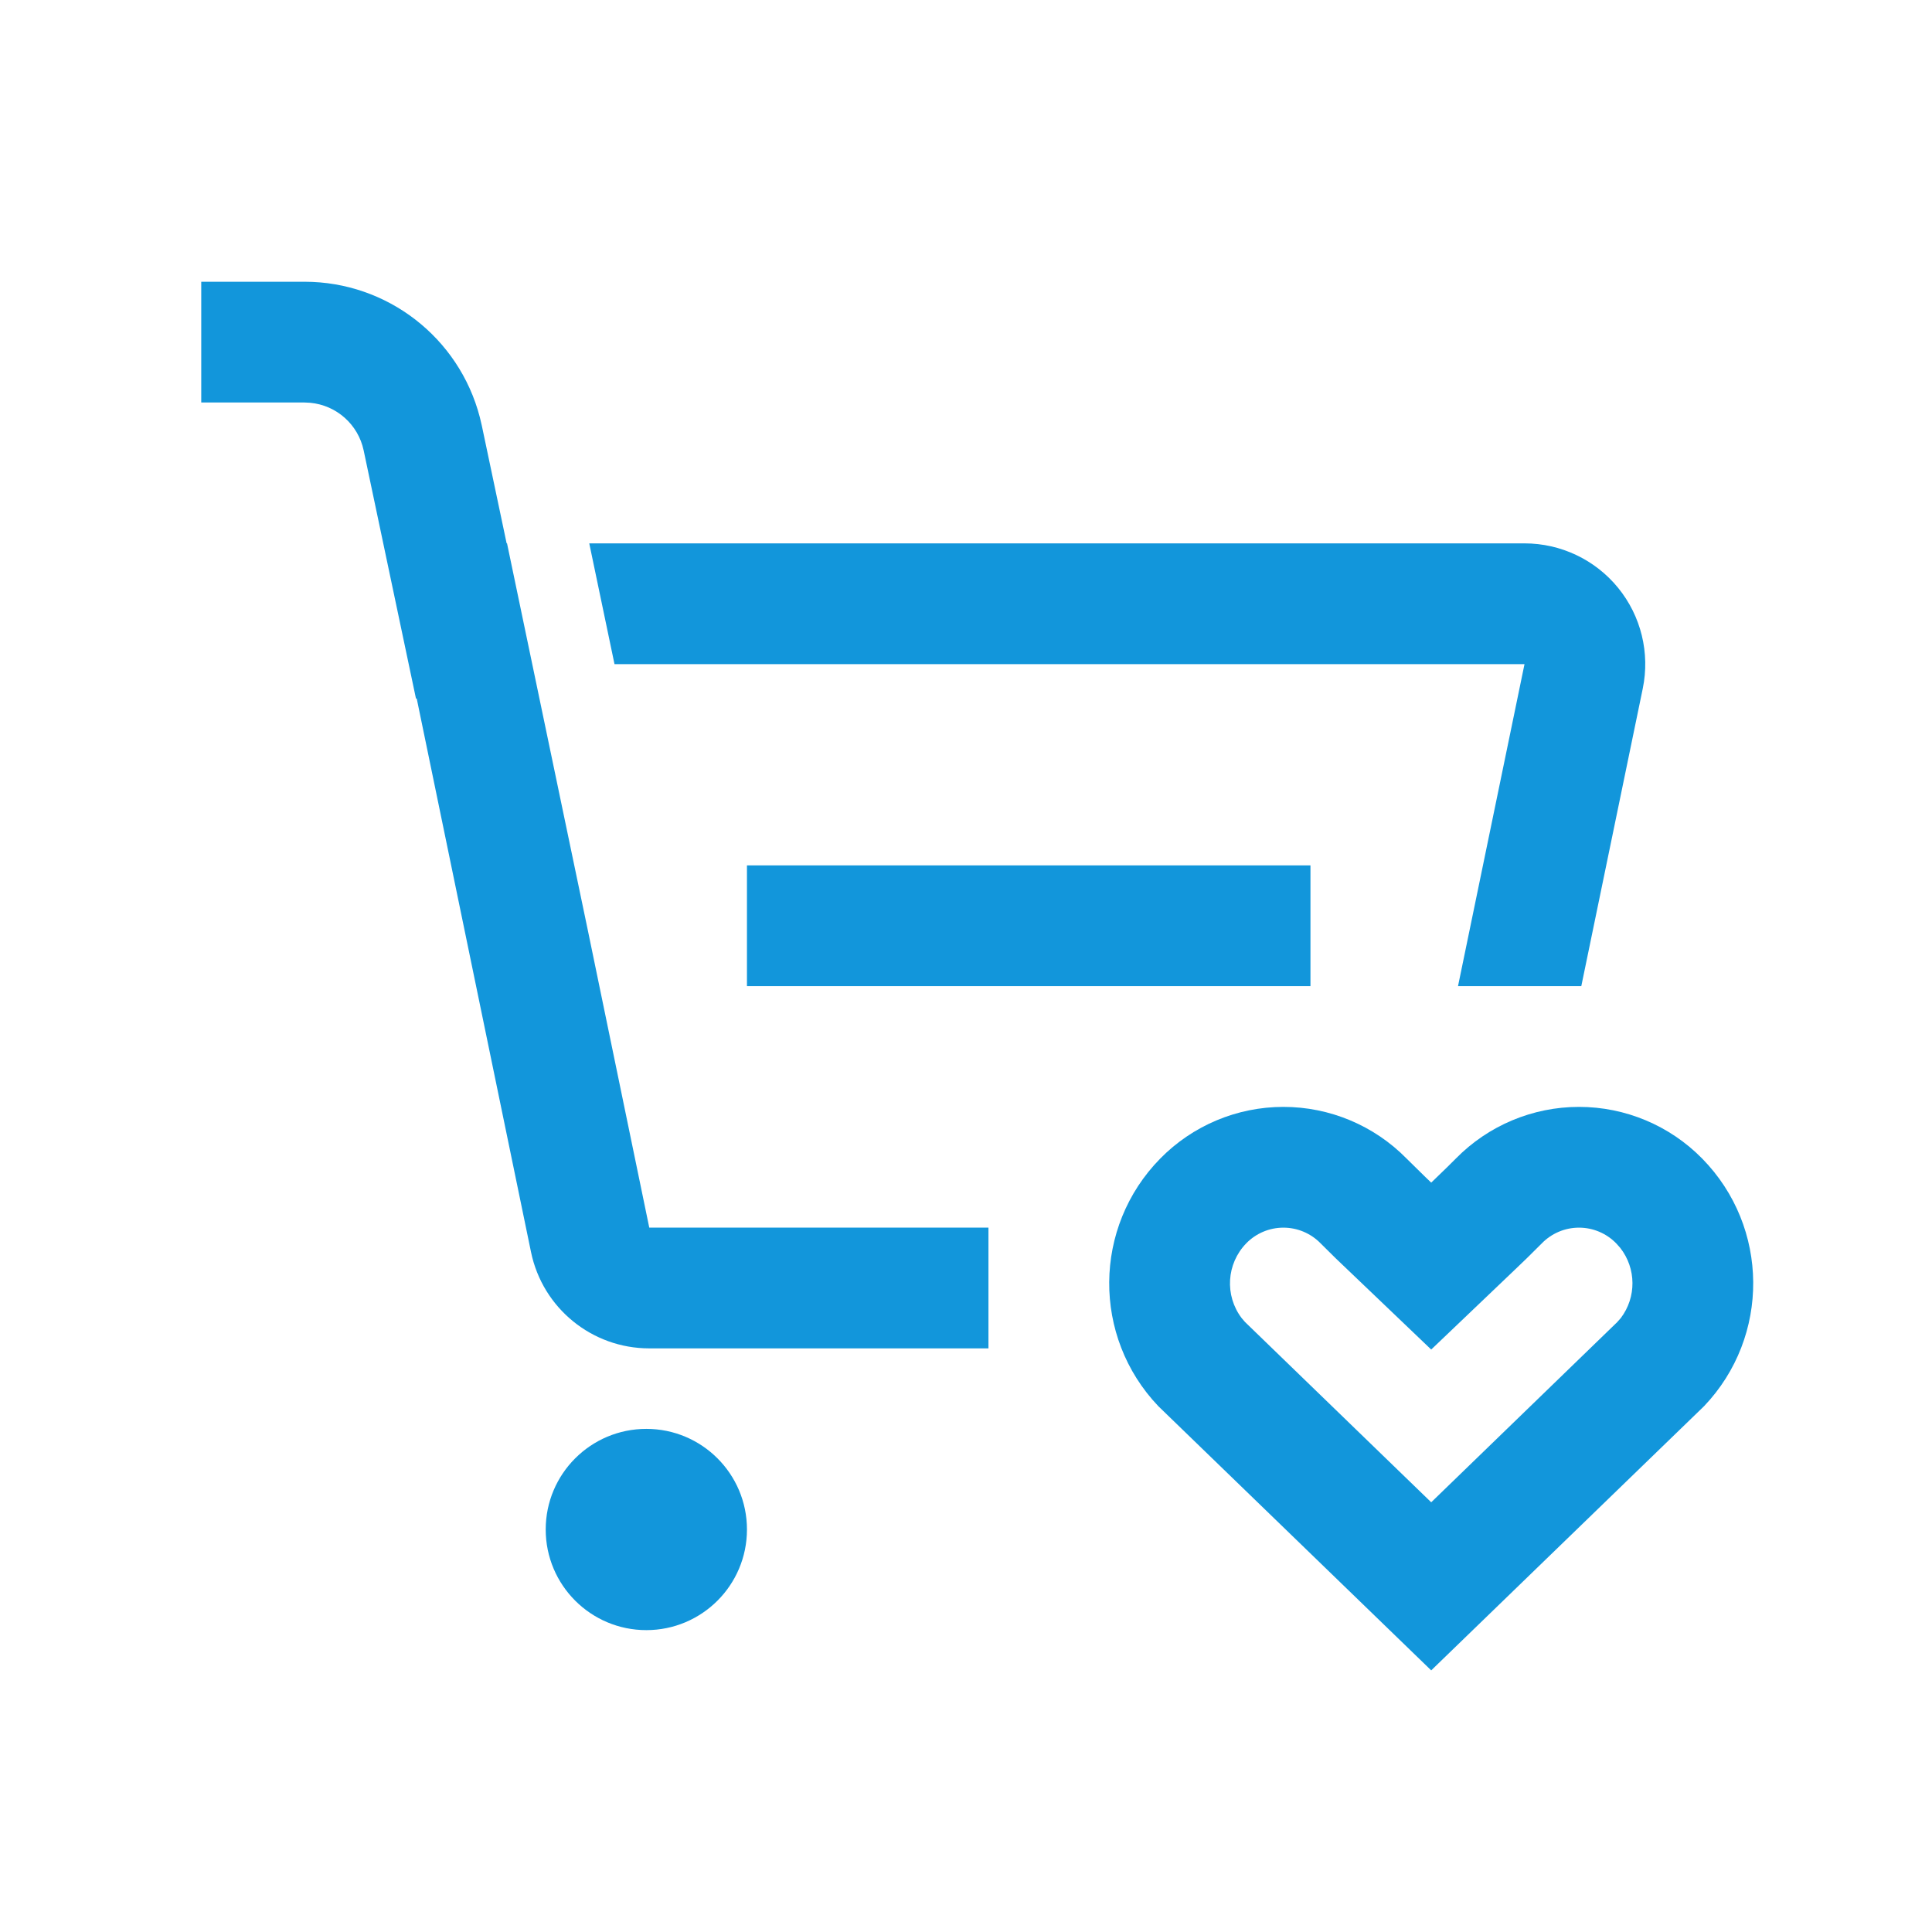
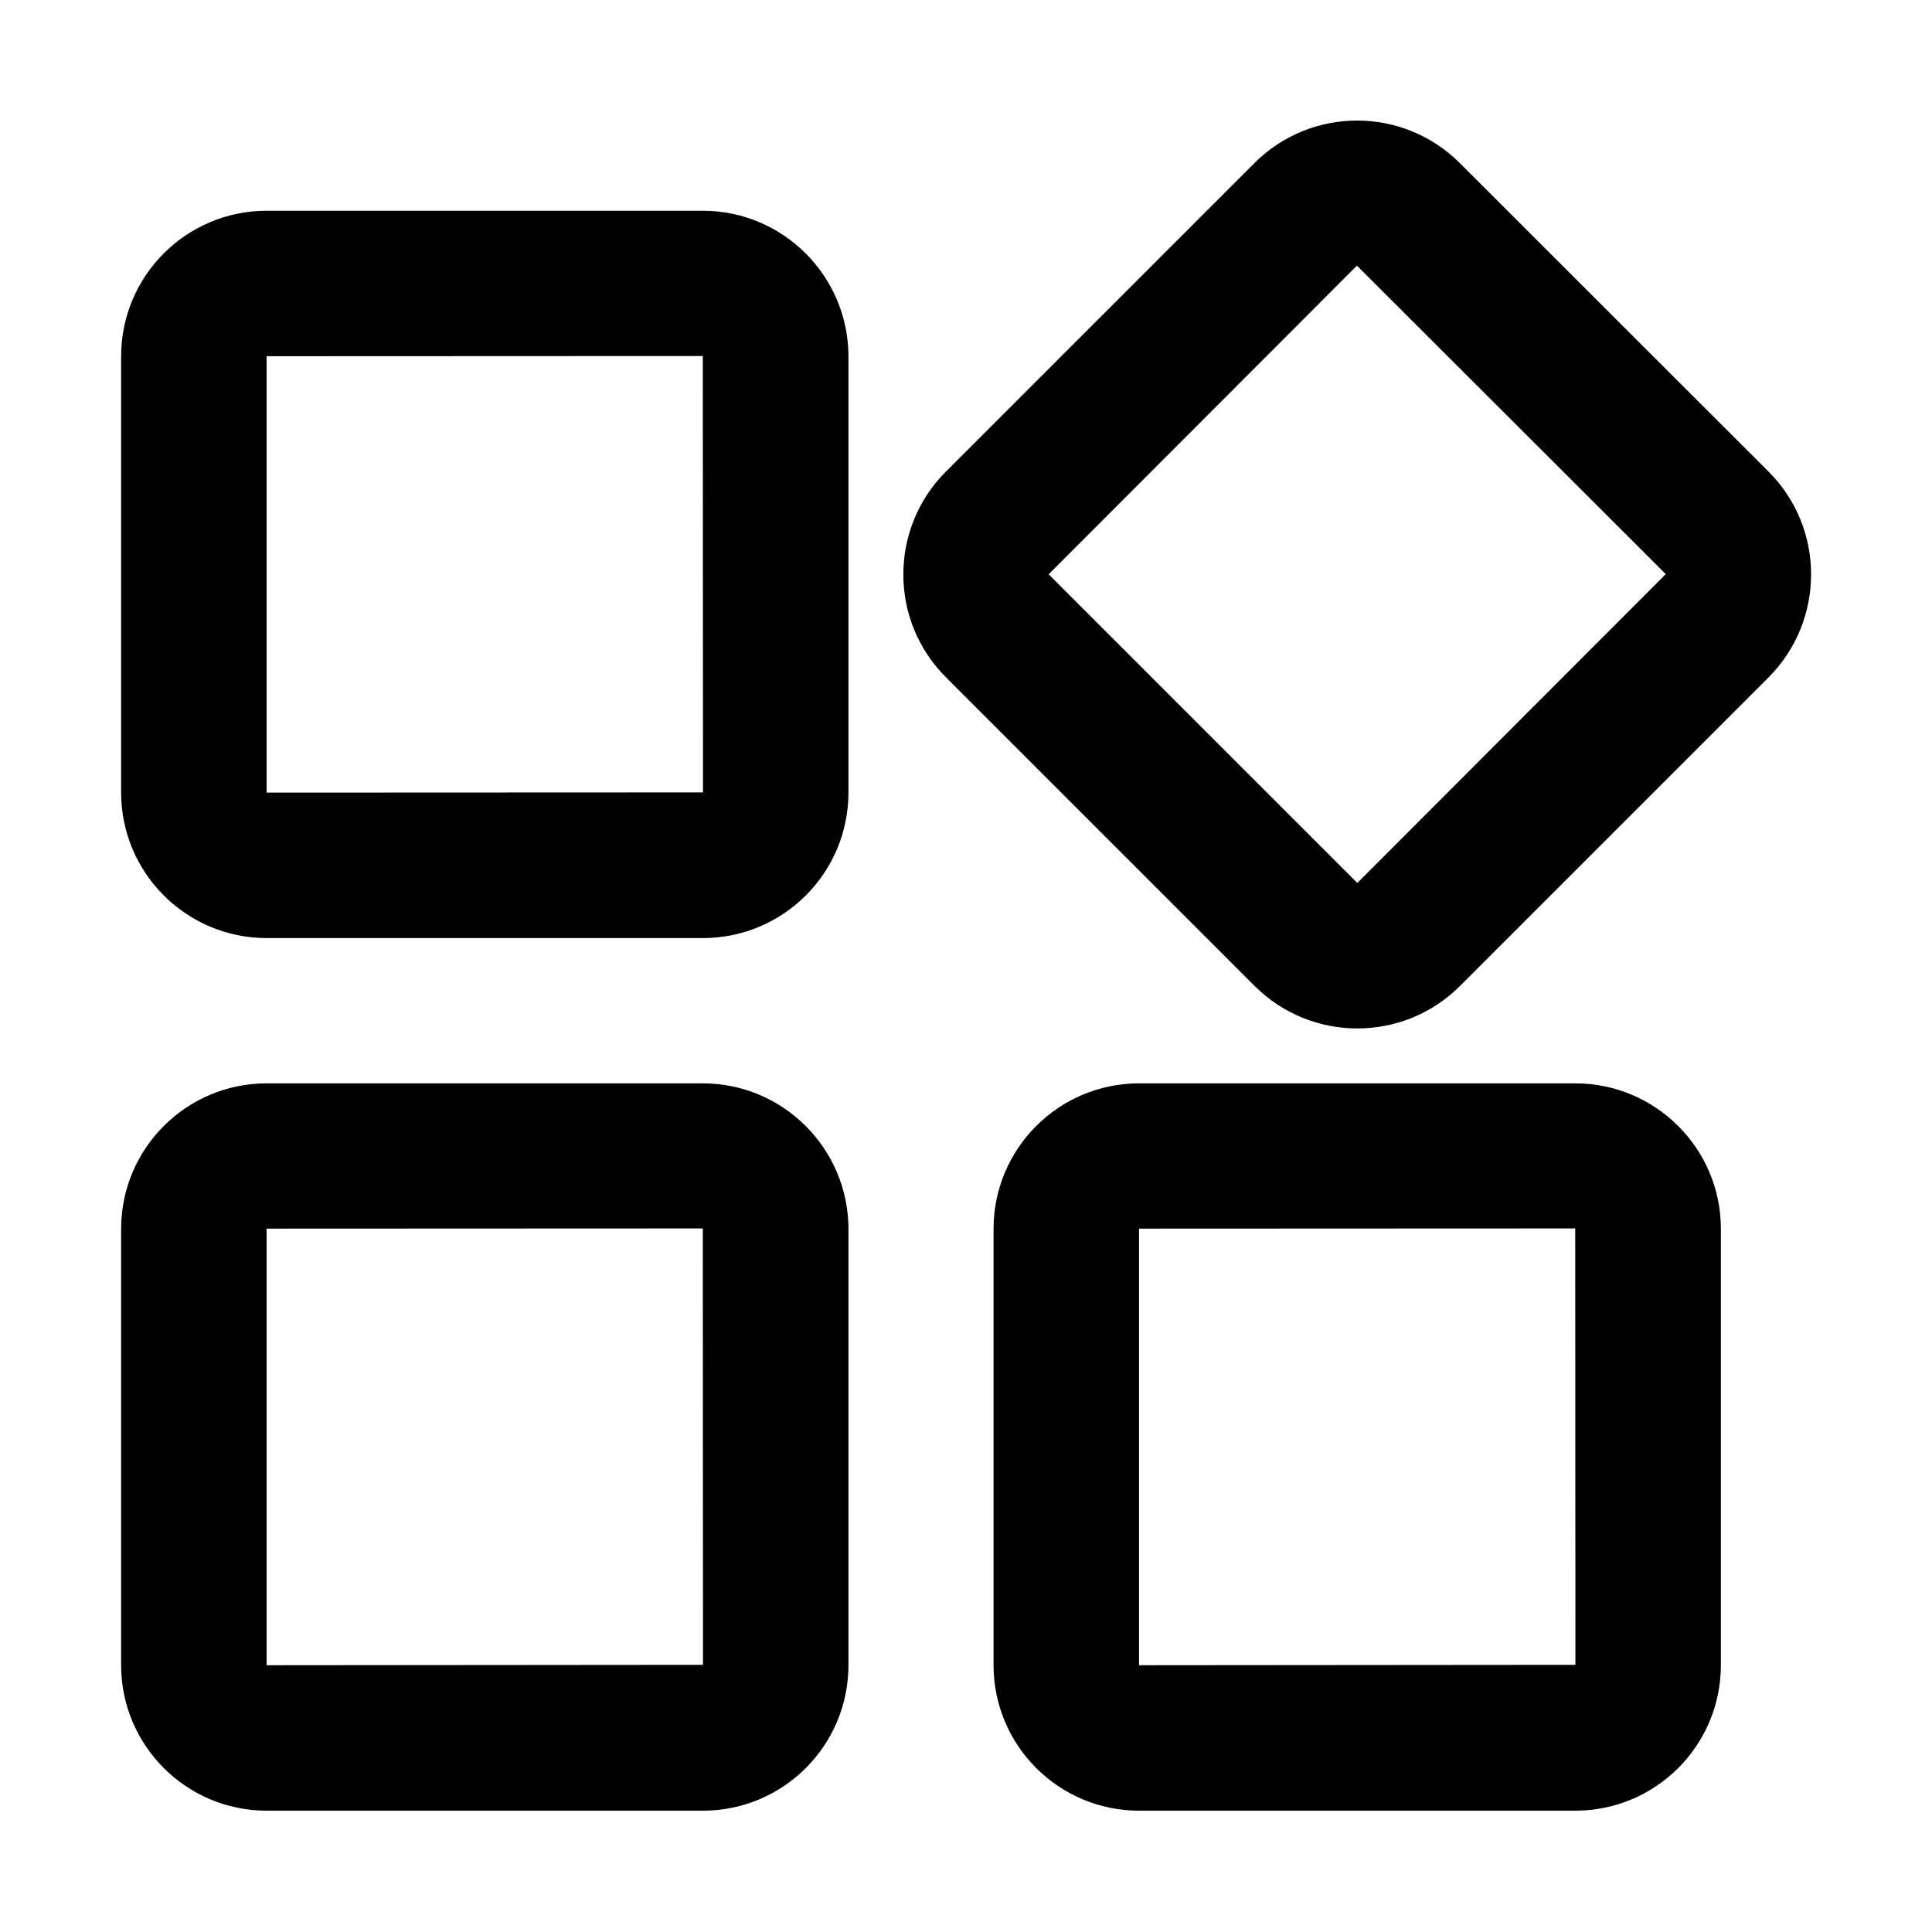
- <svg xmlns="http://www.w3.org/2000/svg" t="1593309434905" class="icon" viewBox="0 0 1024 1024" version="1.1" p-id="6885" width="200" height="200">
+ <svg xmlns="http://www.w3.org/2000/svg" t="1596282209826" class="icon" viewBox="0 0 1024 1024" version="1.1" p-id="1292" width="200" height="200">
  <defs>
    <style type="text/css" />
  </defs>
-   <path d="M745.515 614.059l9.984 9.813 3.072 2.944 8.533-8.256c1.685-1.643 3.2-3.136 4.523-4.501a91.499 91.499 0 0 1 130.56 0 94.379 94.379 0 0 1 1.024 131.221l-144.64 140.053-144.64-140.032a94.4 94.4 0 0 1 1.024-131.243 91.499 91.499 0 0 1 130.56 0zM342.571 757.333a53.333 53.333 0 1 1 0 106.667 53.333 53.333 0 0 1 0-106.667z m317.931-98.304a30.443 30.443 0 0 0-2.411 39.573l1.771 2.069 98.709 95.573 98.56-95.467 1.92-2.176a30.485 30.485 0 0 0-0.277-37.184l-2.133-2.389a27.499 27.499 0 0 0-39.467 0l-7.957 7.893-6.443 6.187-44.203 42.176-50.624-48.363-7.979-7.893a27.499 27.499 0 0 0-39.467 0zM161.429 149.333a96 96 0 0 1 92.885 71.787l1.045 4.395 13.163 62.464h0.213l42.88 205.333 32.512 157.355h179.776v64h-179.776a64 64 0 0 1-62.677-51.051l-60.587-293.419-0.384 0.085-27.733-131.563a32 32 0 0 0-28.331-25.237L161.429 213.333H106.667V149.333h54.763z m533.141 309.333v64h-298.667v-64h298.667z m-382.251-170.667h495.701a64 64 0 0 1 62.677 76.949L838.123 522.667h-65.344l35.243-170.667H325.696l-13.376-64z" p-id="6886" fill="#1296db" />
+   <path d="M141.3 420.1V188.8l231.2-0.1 0.1 231.3-231.3 0.1z m231.3-308.4H141.2c-42.5 0.1-76.9 34.5-77 77v231.5c0.1 42.5 34.5 76.9 77 77h231.5c42.5-0.1 76.9-34.5 77-77V188.7c-0.2-42.5-34.6-76.9-77.1-77zM141.3 882.6V651.2l231.2-0.1 0.1 231.3-231.3 0.2z m231.3-308.4H141.2c-42.5 0.1-76.9 34.5-77 77v231.5c0.1 42.5 34.5 76.9 77 77h231.5c42.5-0.1 76.9-34.5 77-77V651.1c-0.2-42.4-34.6-76.8-77.1-76.9zM719.4 468L555.8 304.4l163.4-163.6 163.7 163.5L719.4 468z m218-218L773.7 86.4c-30.1-30-78.7-30-108.8 0L501.3 250a76.744 76.744 0 0 0-22.5 54.3c-0.1 20.5 8 40.1 22.5 54.6L665 522.6c30.1 30 78.8 30 108.8 0l163.7-163.7c29.9-30.2 29.9-78.9-0.1-108.9zM603.7 882.6V651.2l231.2-0.1 0.1 231.3-231.3 0.2z m231.4-308.4H603.6c-42.5 0.1-76.9 34.5-77 77v231.5c0.1 42.5 34.5 76.9 77 77h231.5c42.5-0.1 76.9-34.5 77-77V651.1c-0.1-42.4-34.6-76.8-77-76.9z" p-id="1293" />
</svg>
